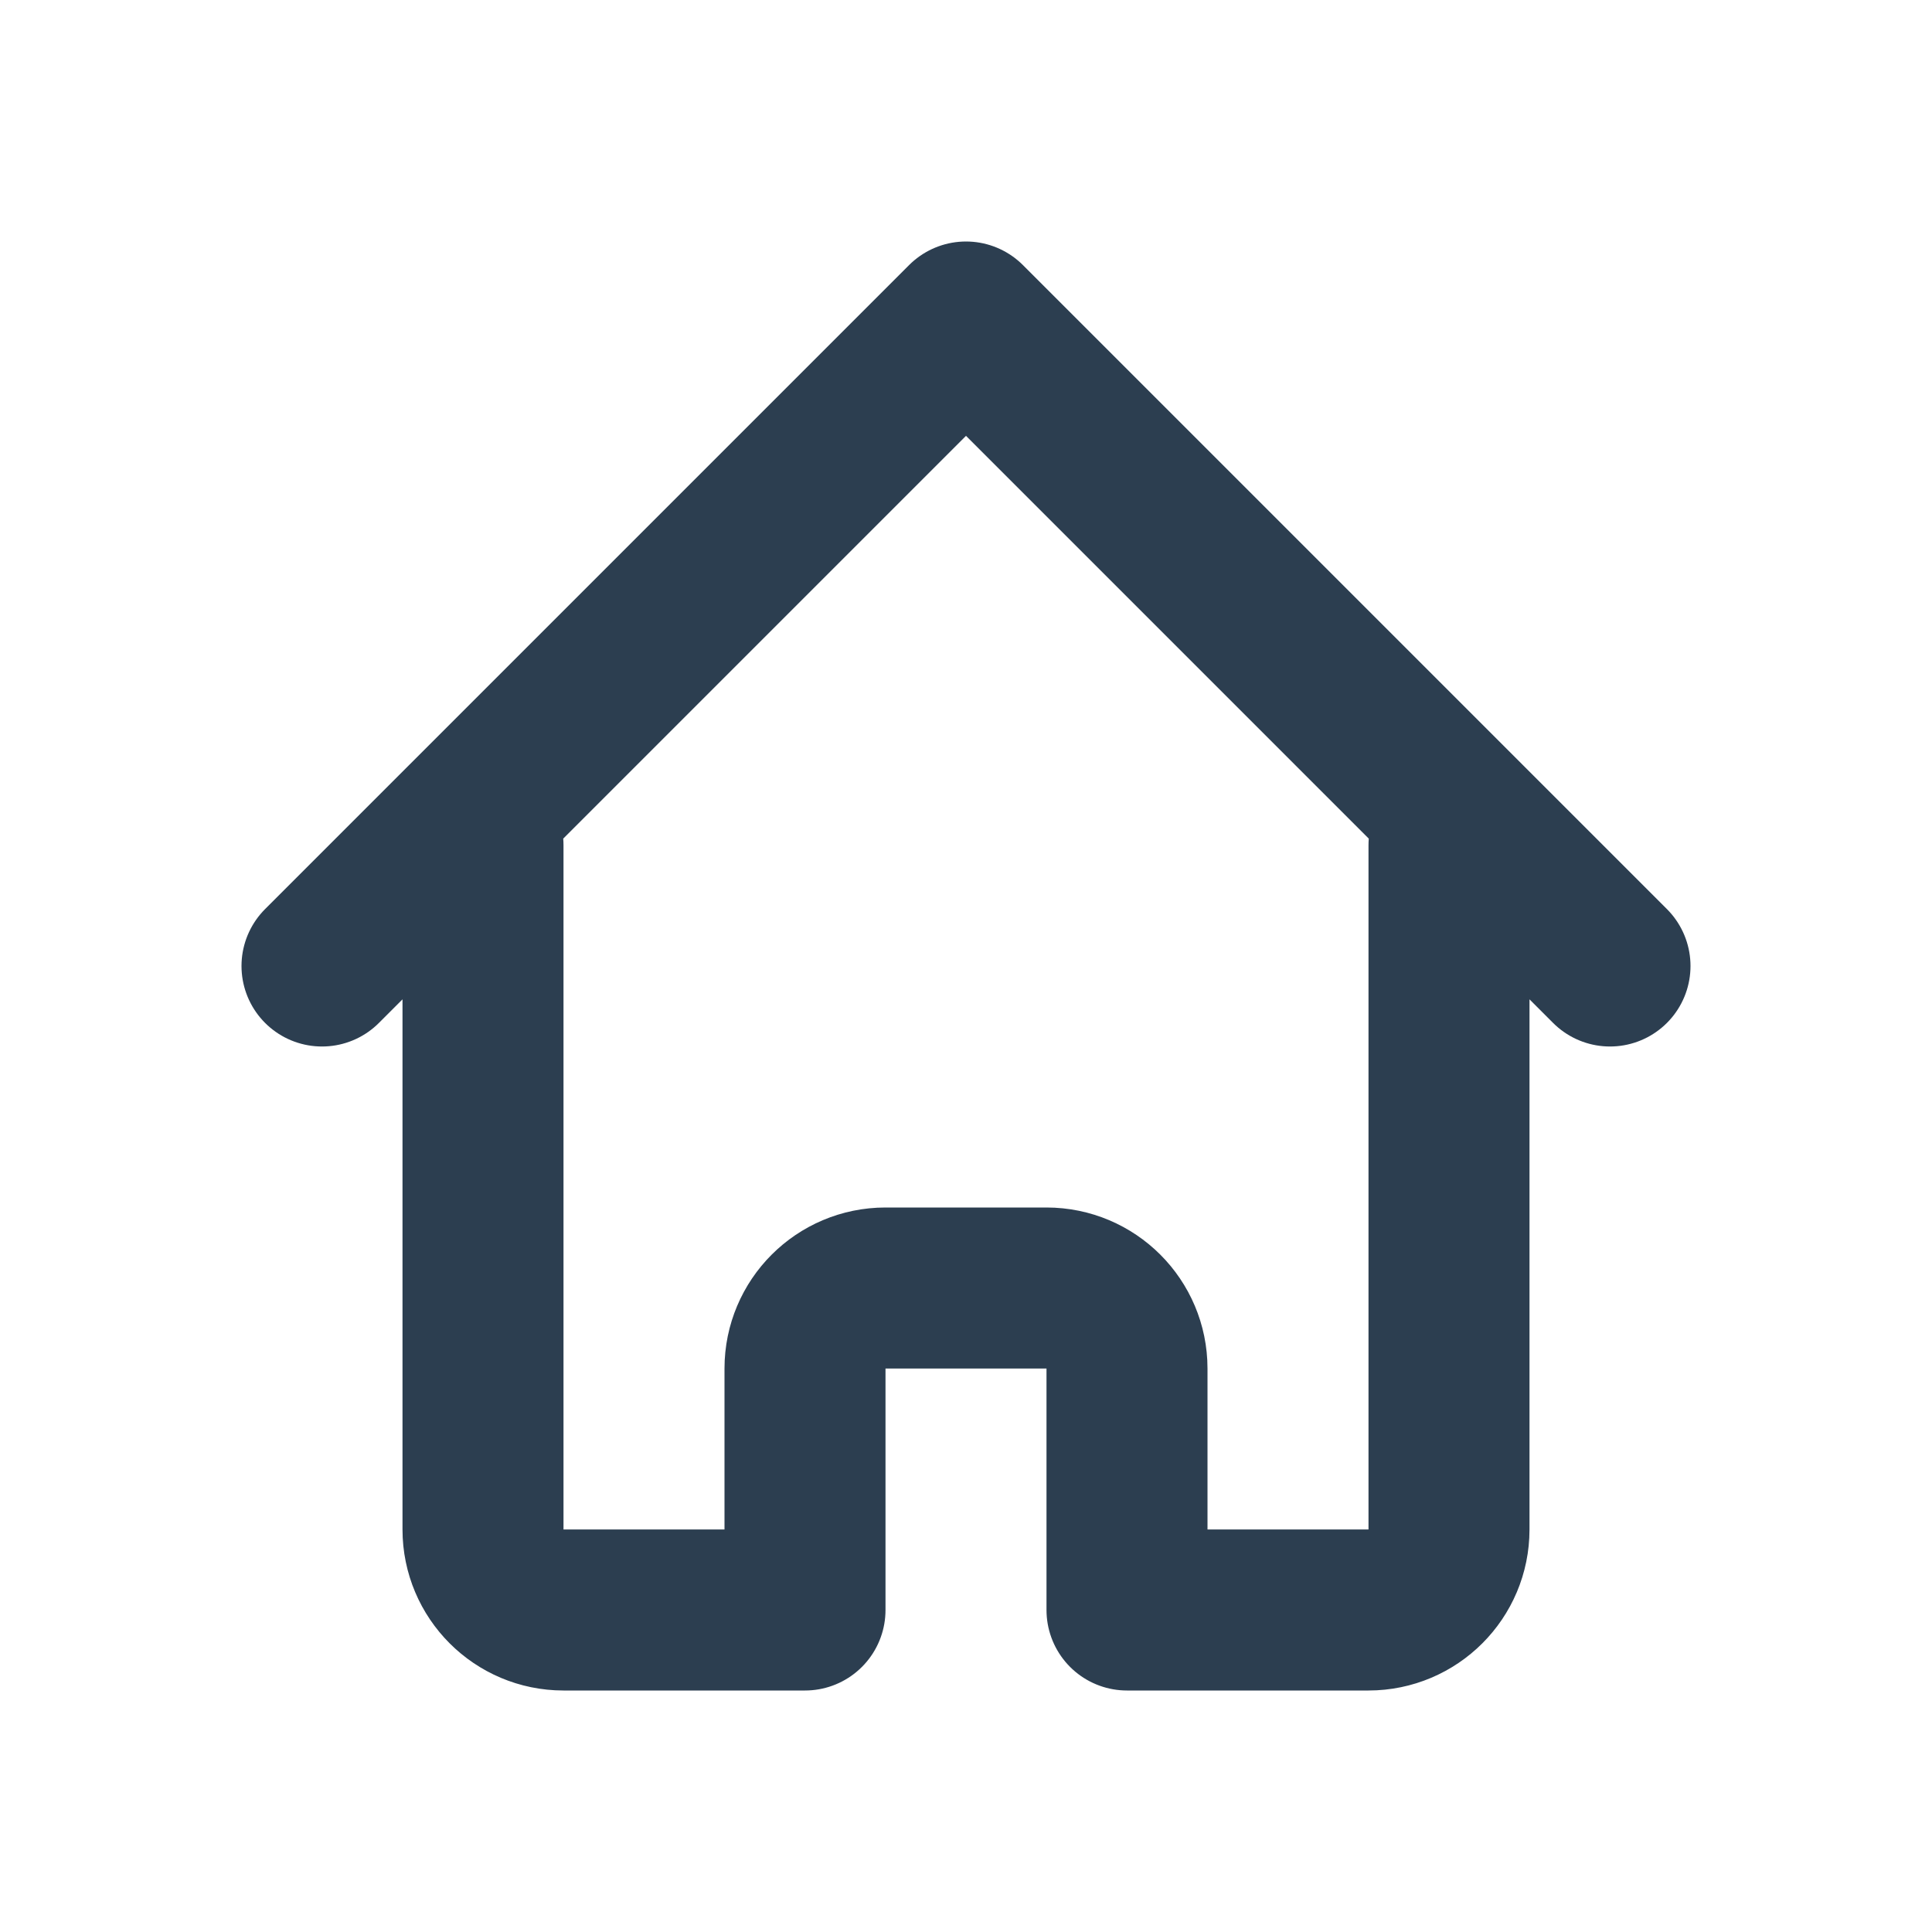
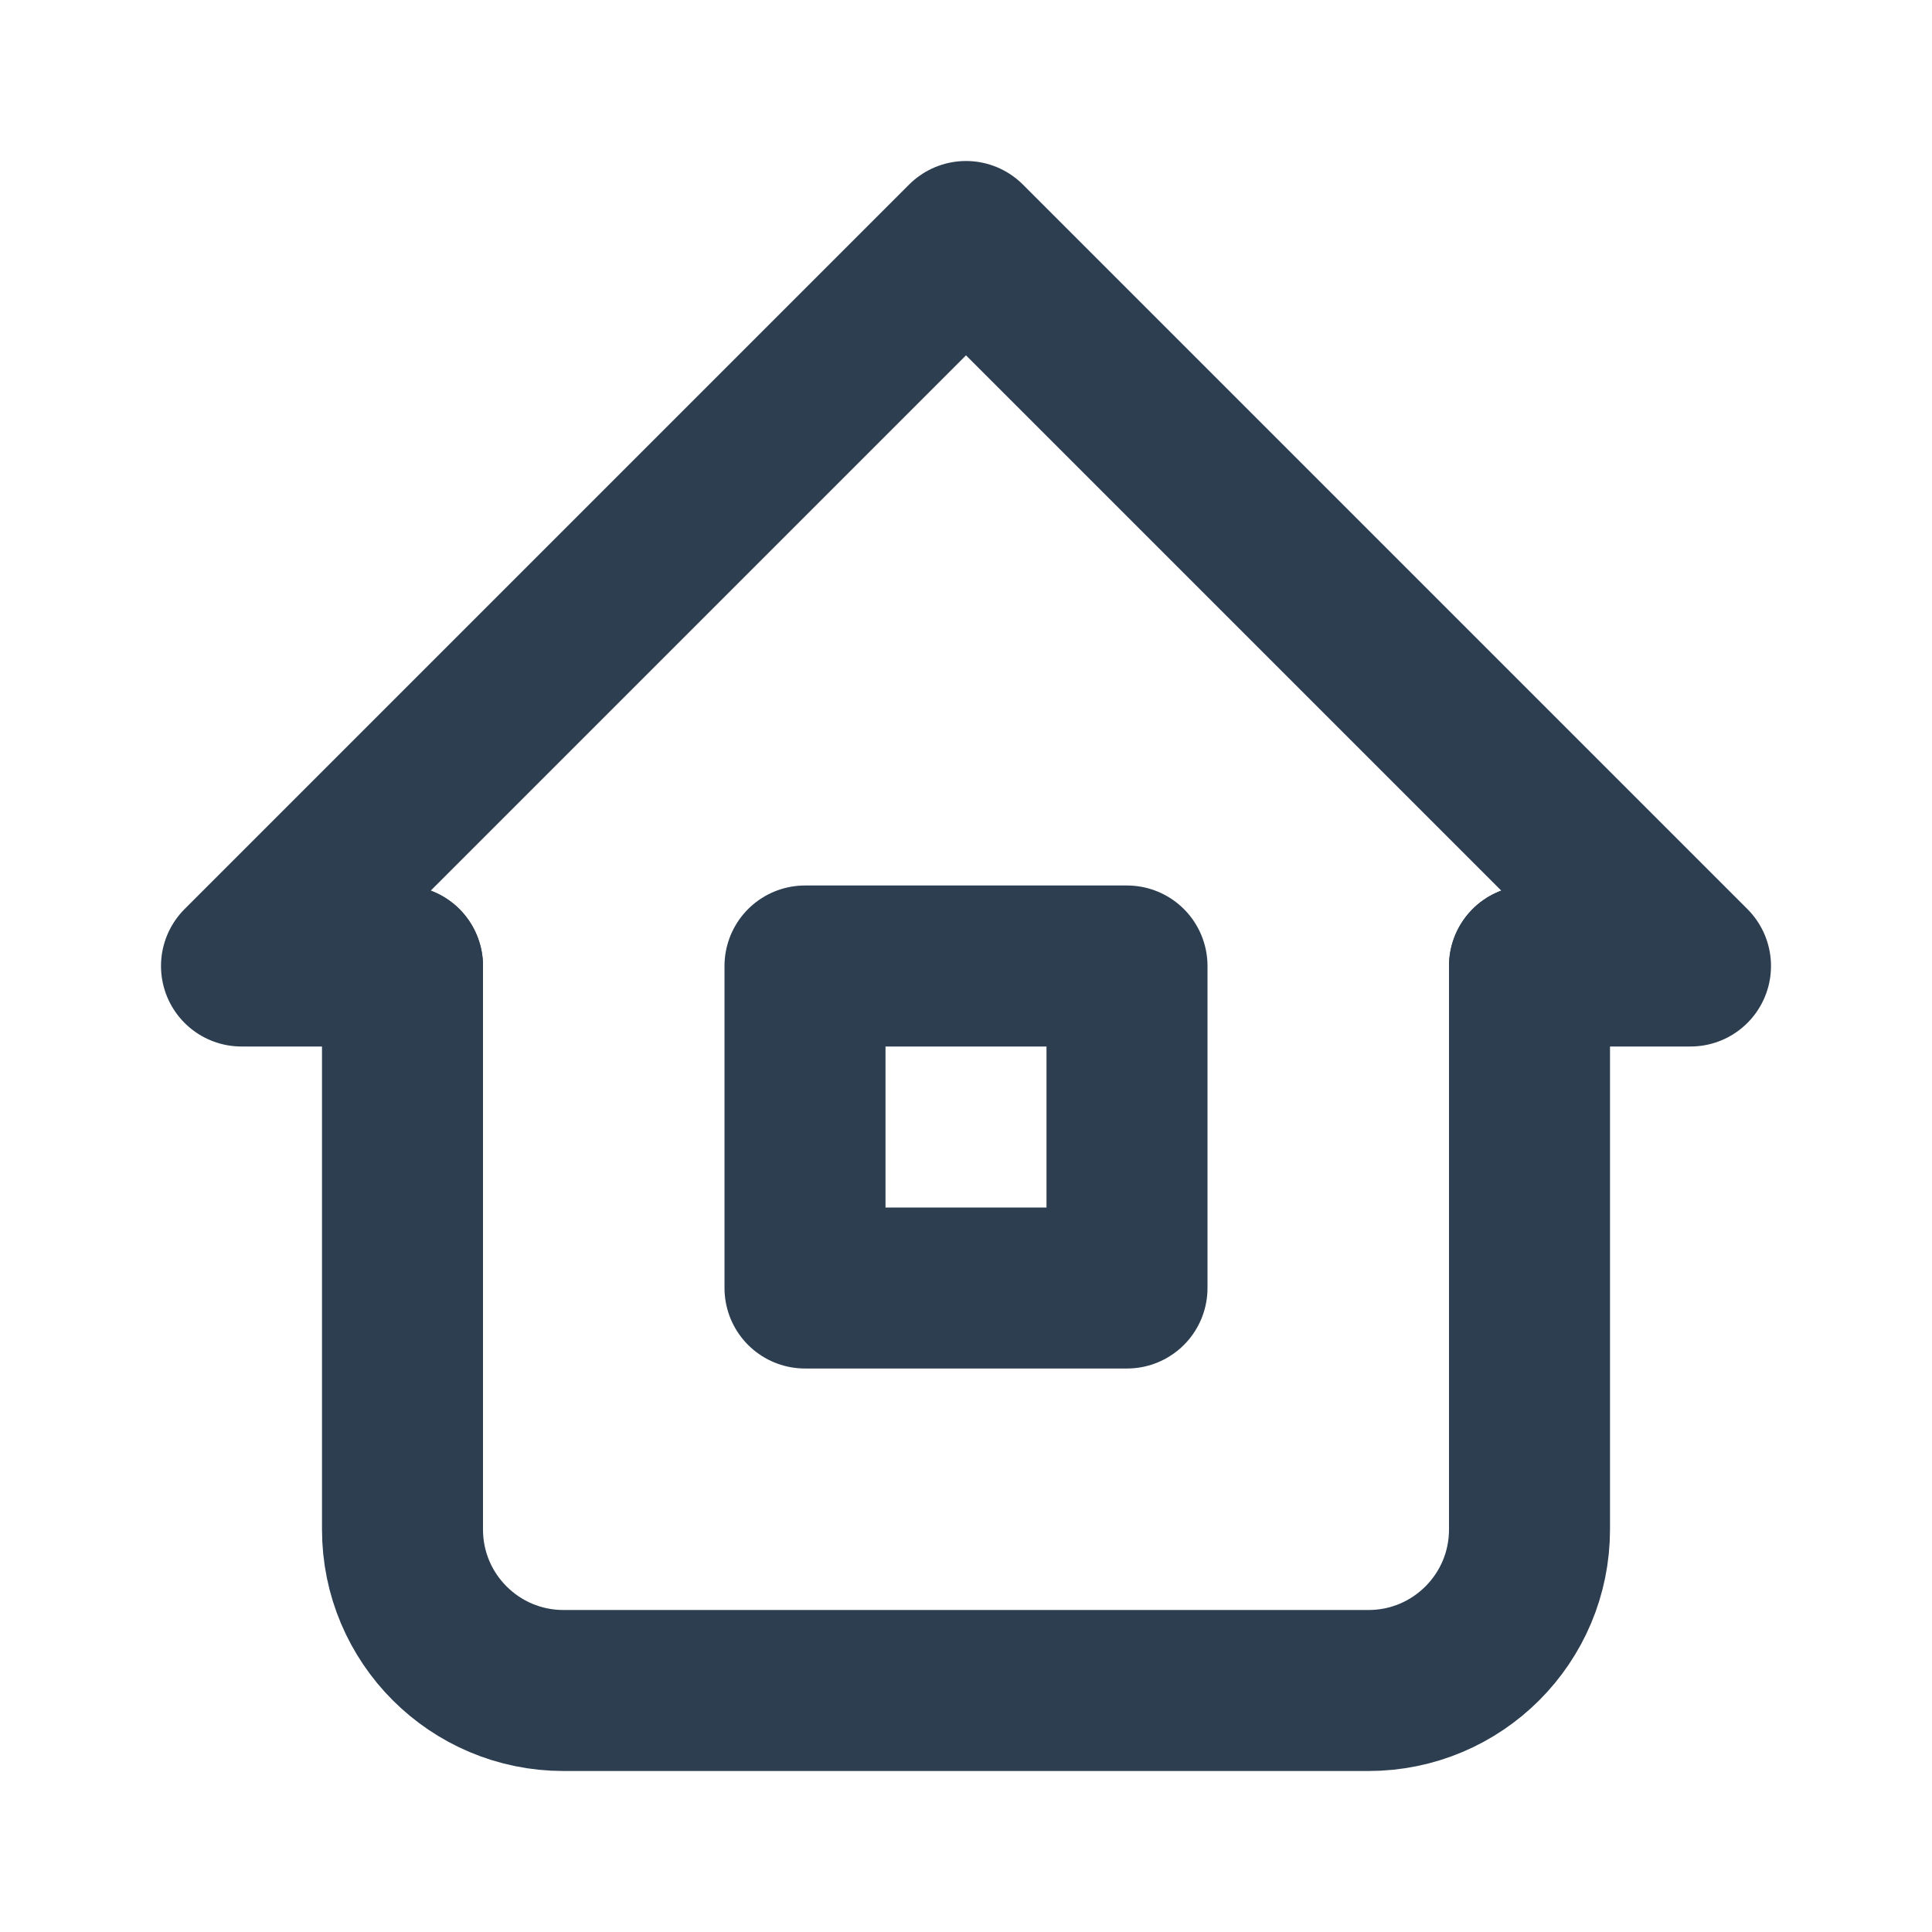
- <svg xmlns="http://www.w3.org/2000/svg" width="24" height="24" viewBox="0 0 24 24" fill="none">
-   <path d="M4 12L12 4L20 12M6 10.5V19C6 19.552 6.448 20 7 20H10V17C10 16.448 10.448 16 11 16H13C13.552 16 14 16.448 14 17V20H17C17.552 20 18 19.552 18 19V10.5" stroke="#2C3E50" stroke-width="2" stroke-linecap="round" stroke-linejoin="round" />
+ <svg xmlns="http://www.w3.org/2000/svg" width="24" height="24" viewBox="0 0 24 24" fill="none" stroke="#2C3E50" stroke-width="2" stroke-linecap="round" stroke-linejoin="round" class="icon icon-tabler icons-tabler-outline icon-tabler-home-2">
+   <path stroke="none" d="M0 0h24v24H0z" fill="none" />
+   <path d="M5 12l-2 0l9 -9l9 9l-2 0" />
+   <path d="M5 12v7a2 2 0 0 0 2 2h10a2 2 0 0 0 2 -2v-7" />
+   <path d="M10 12h4v4h-4l0 -4" />
</svg>
